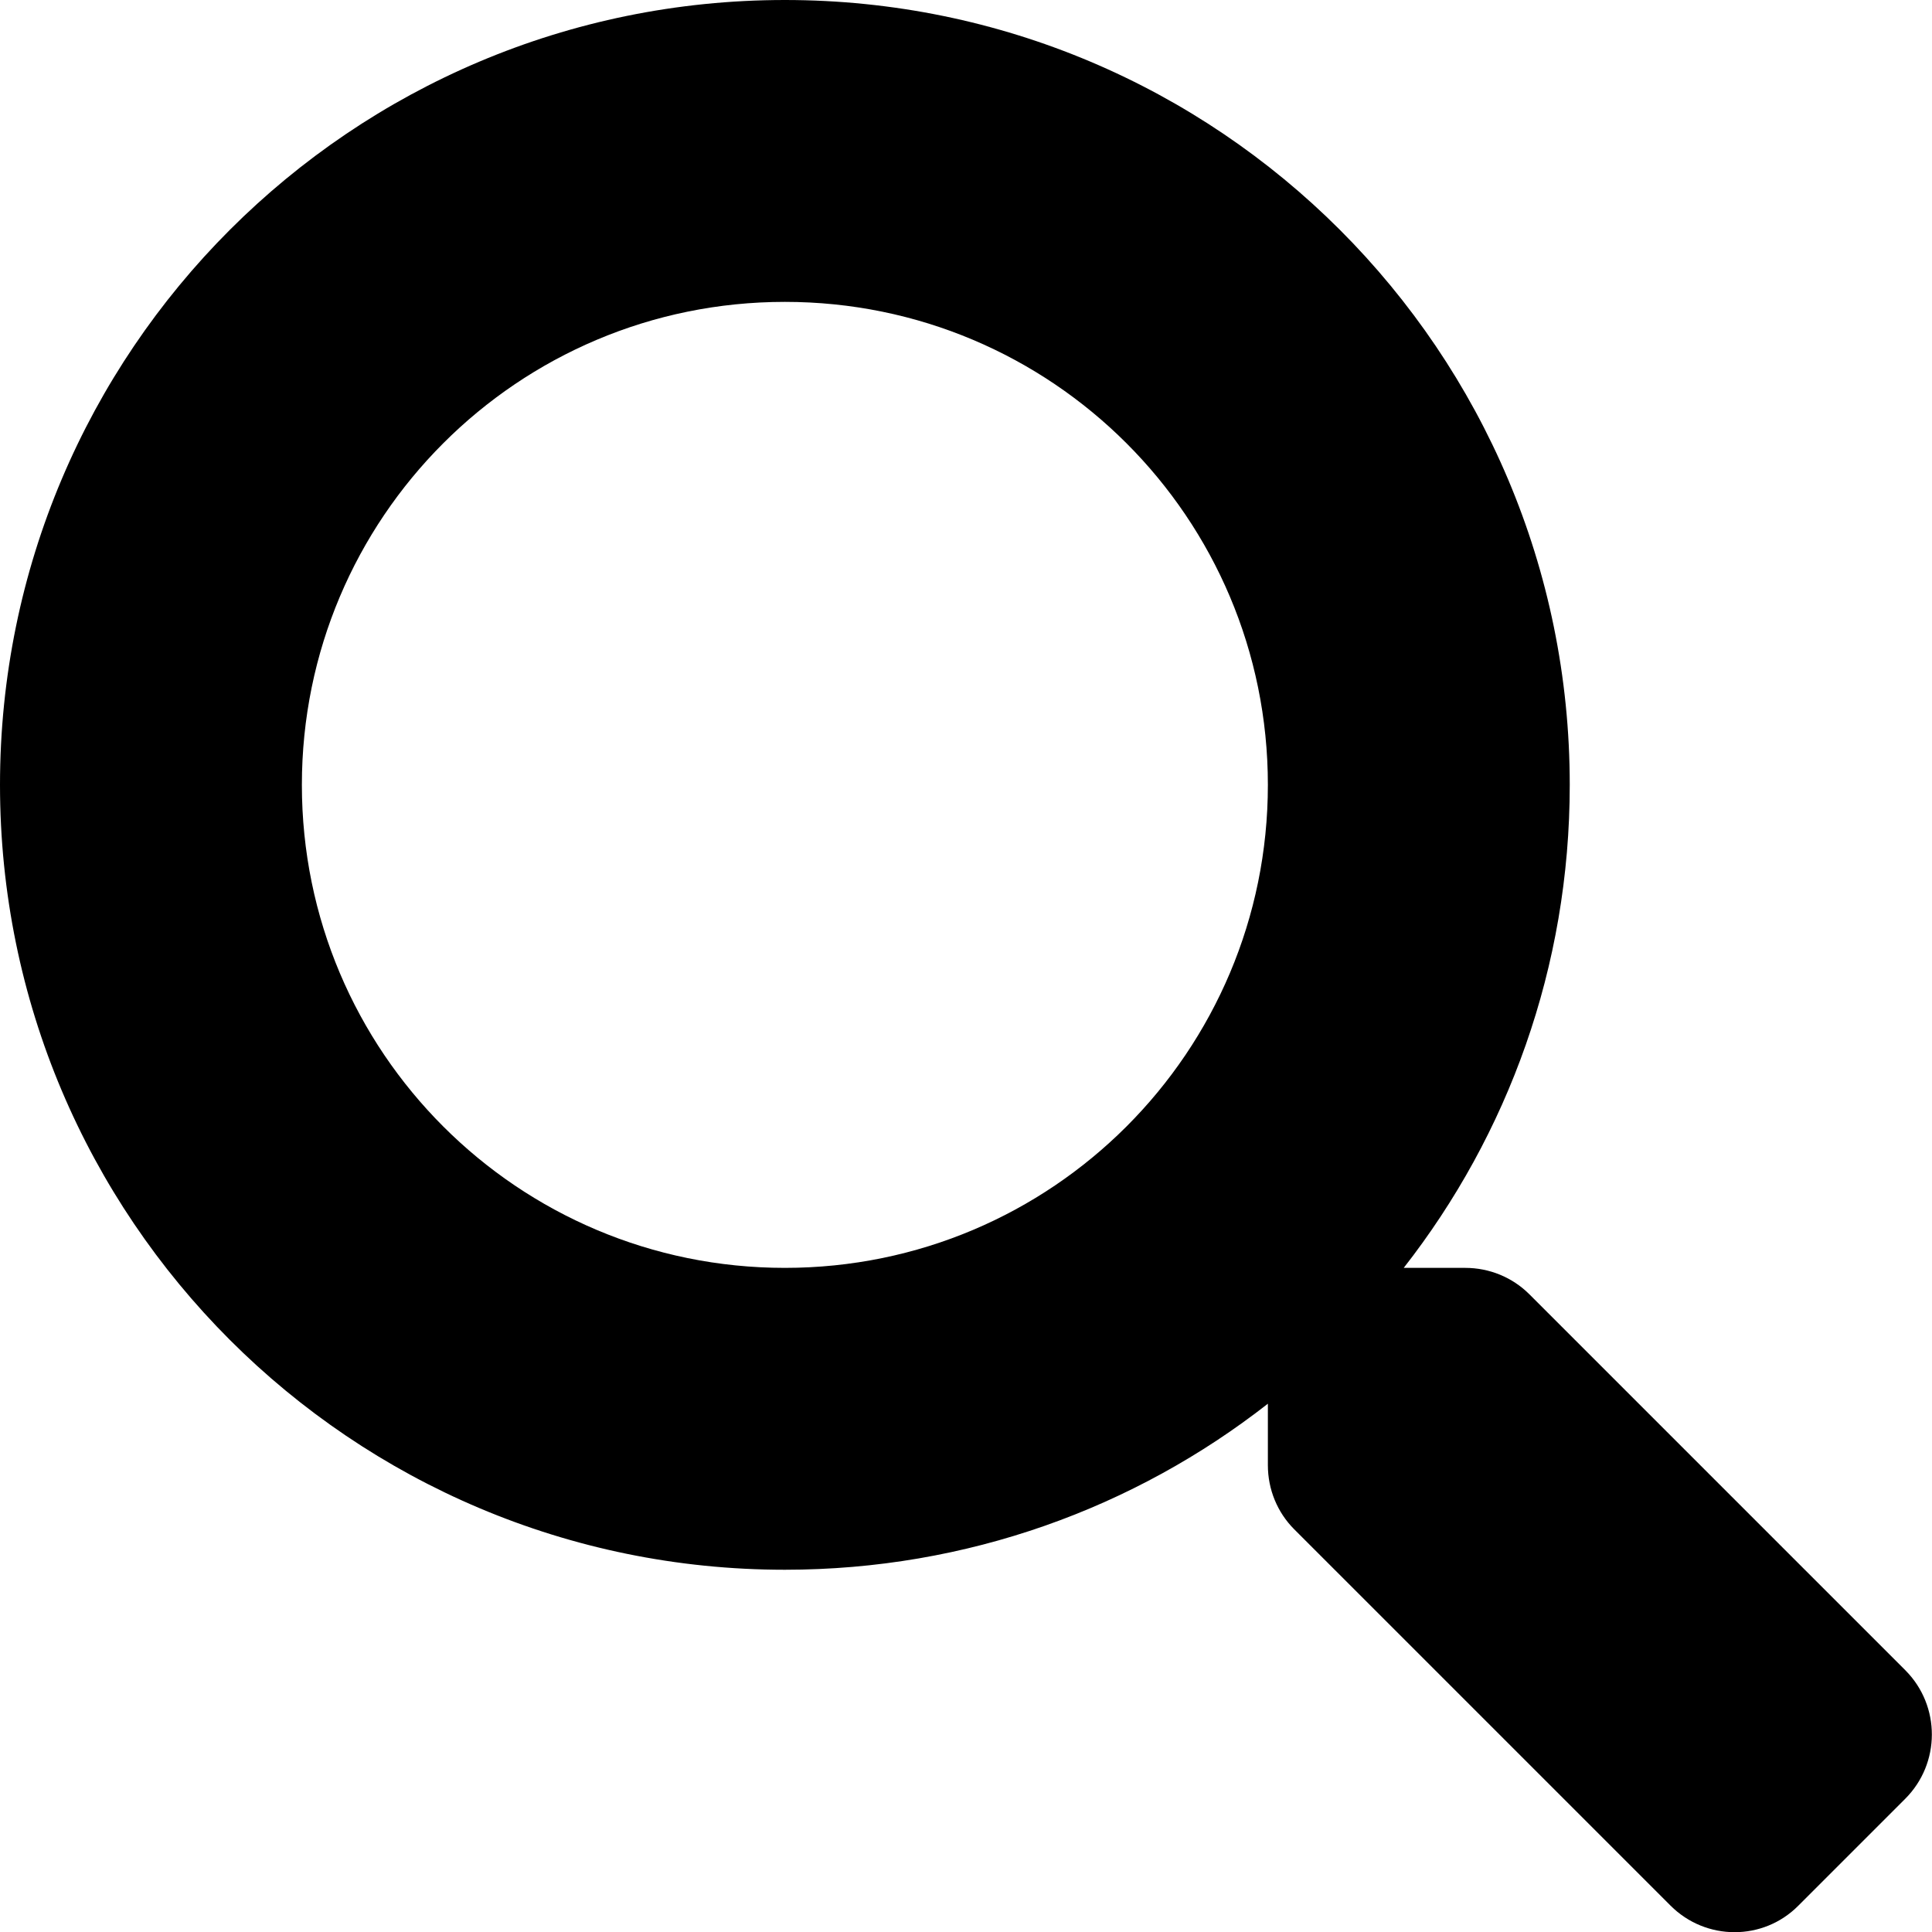
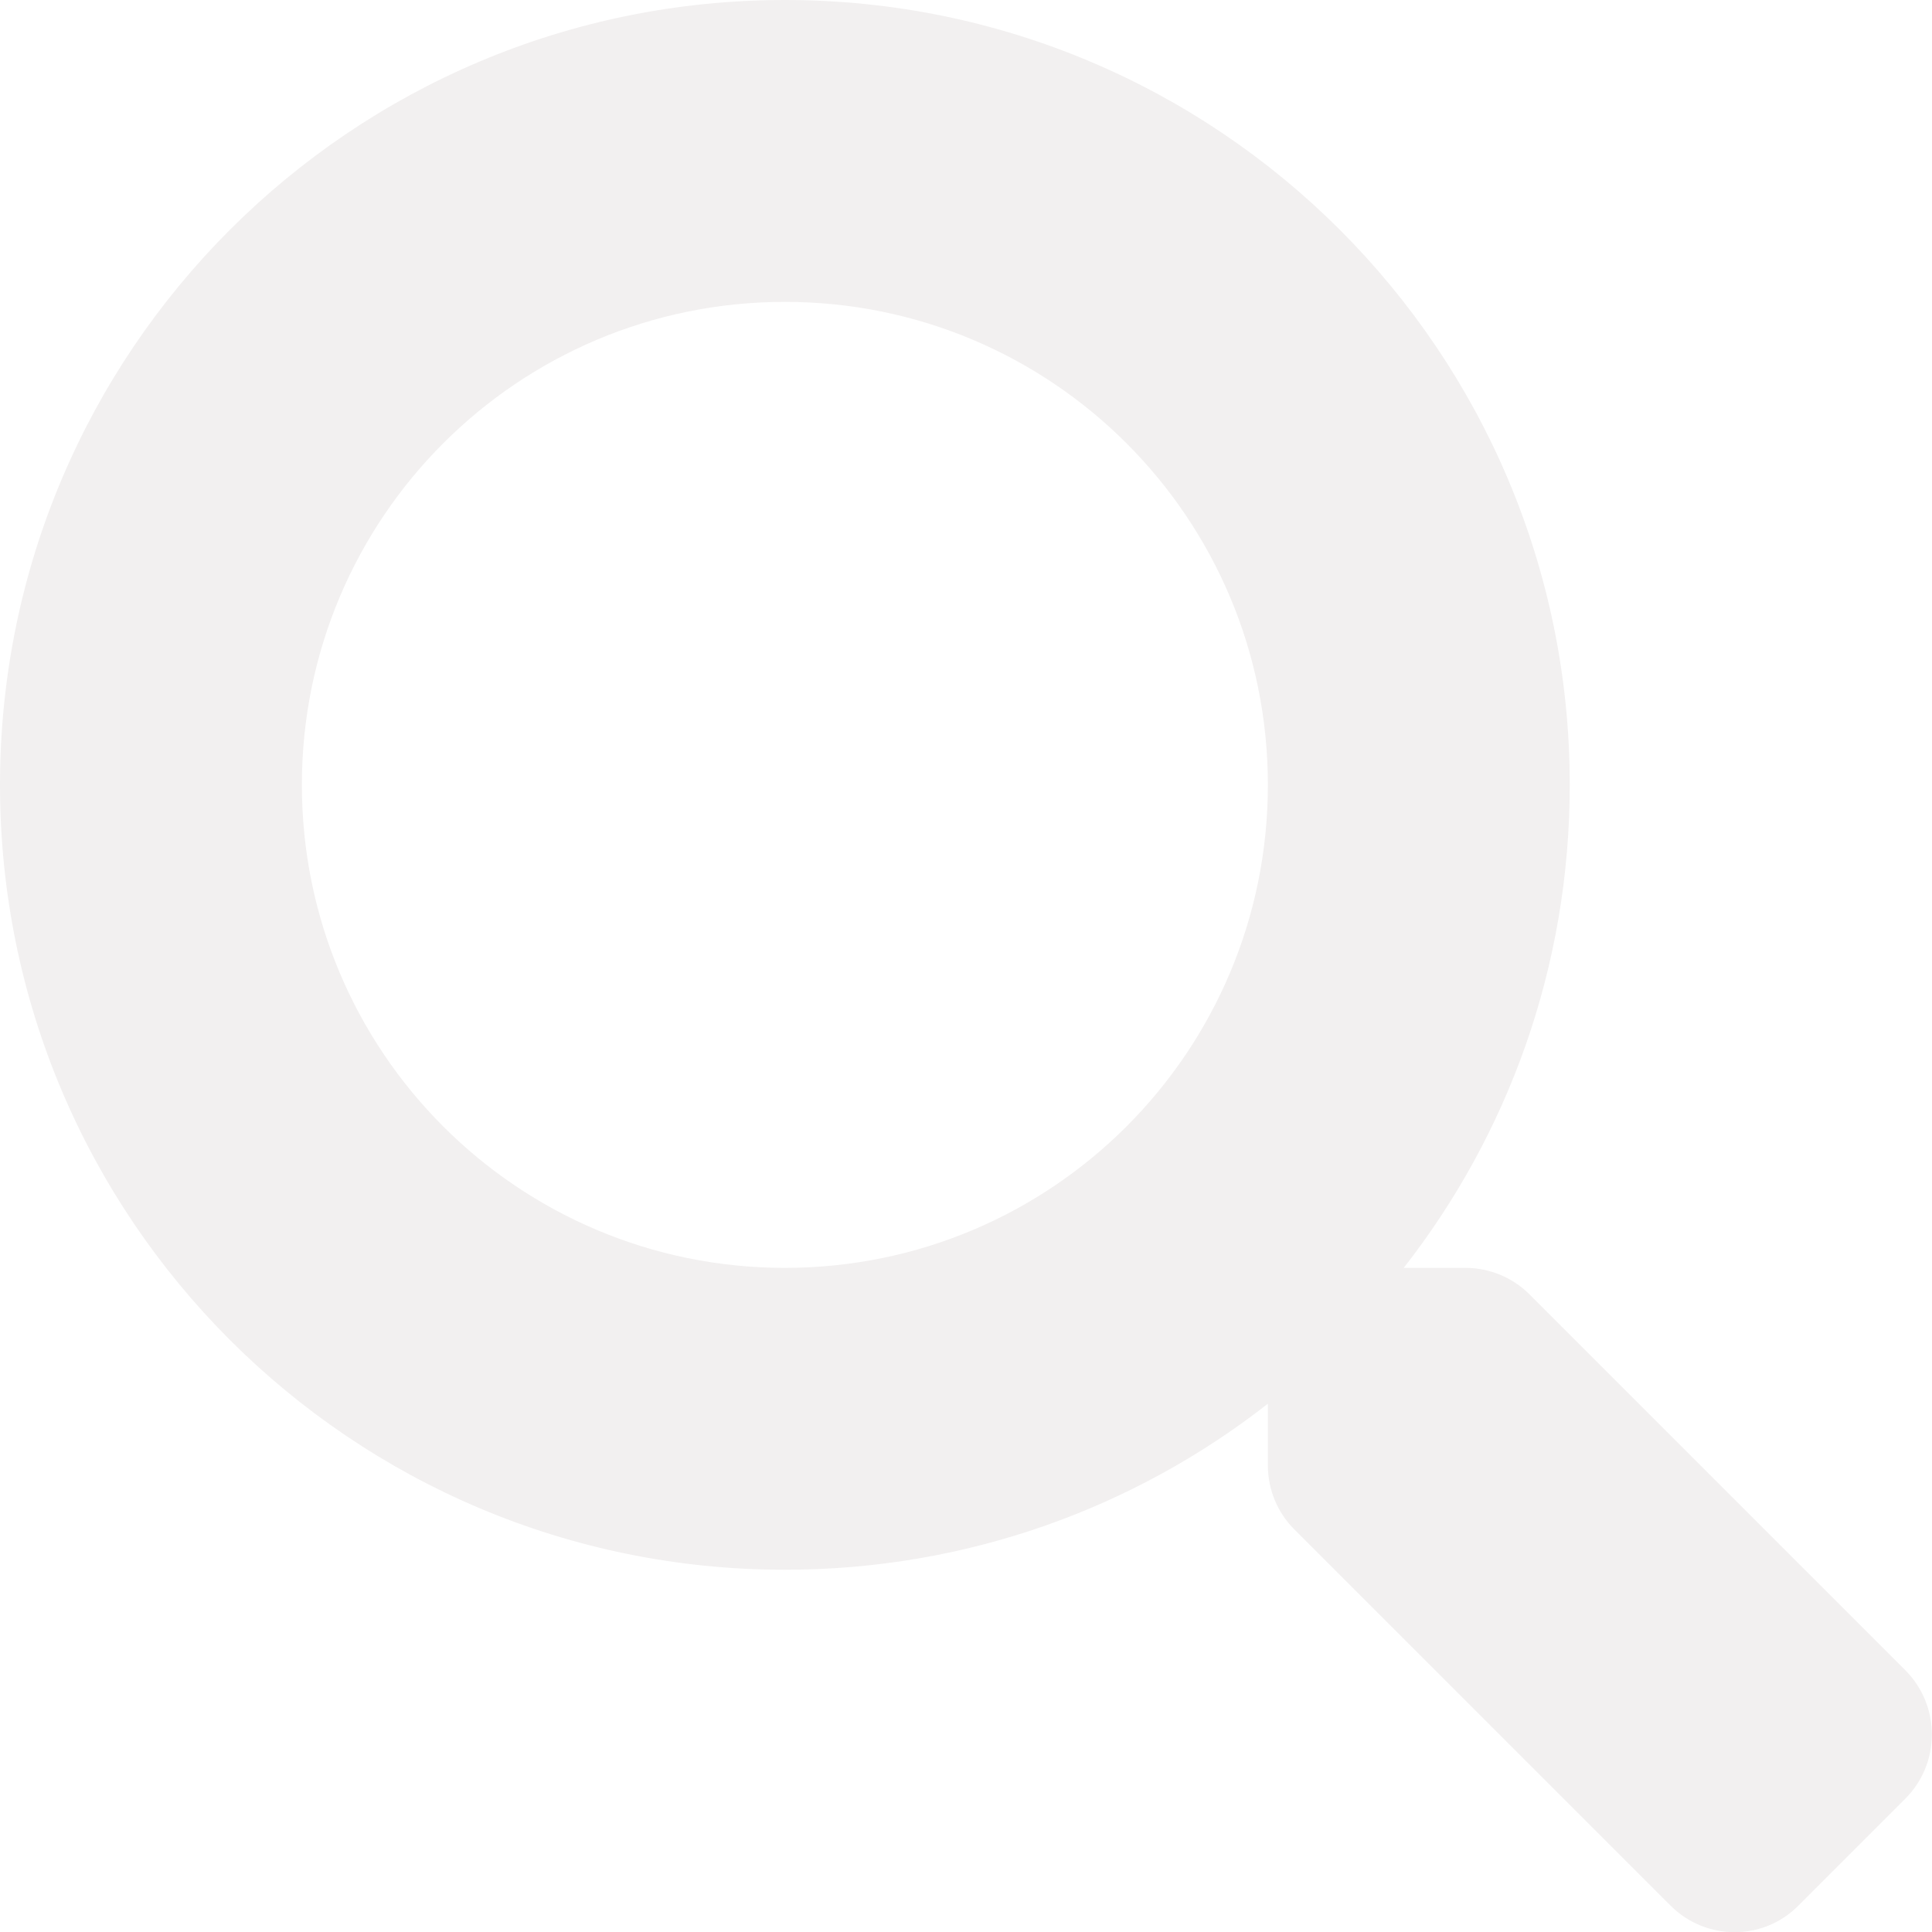
- <svg xmlns="http://www.w3.org/2000/svg" viewBox="0 0 512 512">
-   <path d="M505 442.7L405.3 343c-4.5-4.5-10.6-7-17-7H372c27.6-35.3 44-79.7 44-128C416 93.1 322.9 0 208 0S0 93.1 0 208s93.1 208 208 208c48.3 0 92.7-16.4 128-44v16.3c0 6.4 2.5 12.5 7 17l99.7 99.7c9.4 9.4 24.6 9.4 33.9 0l28.3-28.3c9.4-9.4 9.4-24.6.1-34zM208 336c-70.7 0-128-57.2-128-128 0-70.7 57.2-128 128-128 70.7 0 128 57.2 128 128 0 70.7-57.2 128-128 128z" />
+ <svg xmlns="http://www.w3.org/2000/svg" version="1.1" id="Layer_1" x="0px" y="0px" viewBox="0 0 512 512" style="enable-background:new 0 0 512 512;" xml:space="preserve">
+   <style type="text/css">
+ 	.st0{fill:#F2F0F0;}
+ </style>
+   <path class="st0" d="M505,442.7L405.3,343c-4.5-4.5-10.6-7-17-7H372c27.6-35.3,44-79.7,44-128C416,93.1,322.9,0,208,0S0,93.1,0,208  s93.1,208,208,208c48.3,0,92.7-16.4,128-44v16.3c0,6.4,2.5,12.5,7,17l99.7,99.7c9.4,9.4,24.6,9.4,33.9,0l28.3-28.3  C514.3,467.3,514.3,452.1,505,442.7z M208,336c-70.7,0-128-57.2-128-128c0-70.7,57.2-128,128-128c70.7,0,128,57.2,128,128  C336,278.7,278.8,336,208,336z" />
</svg>
